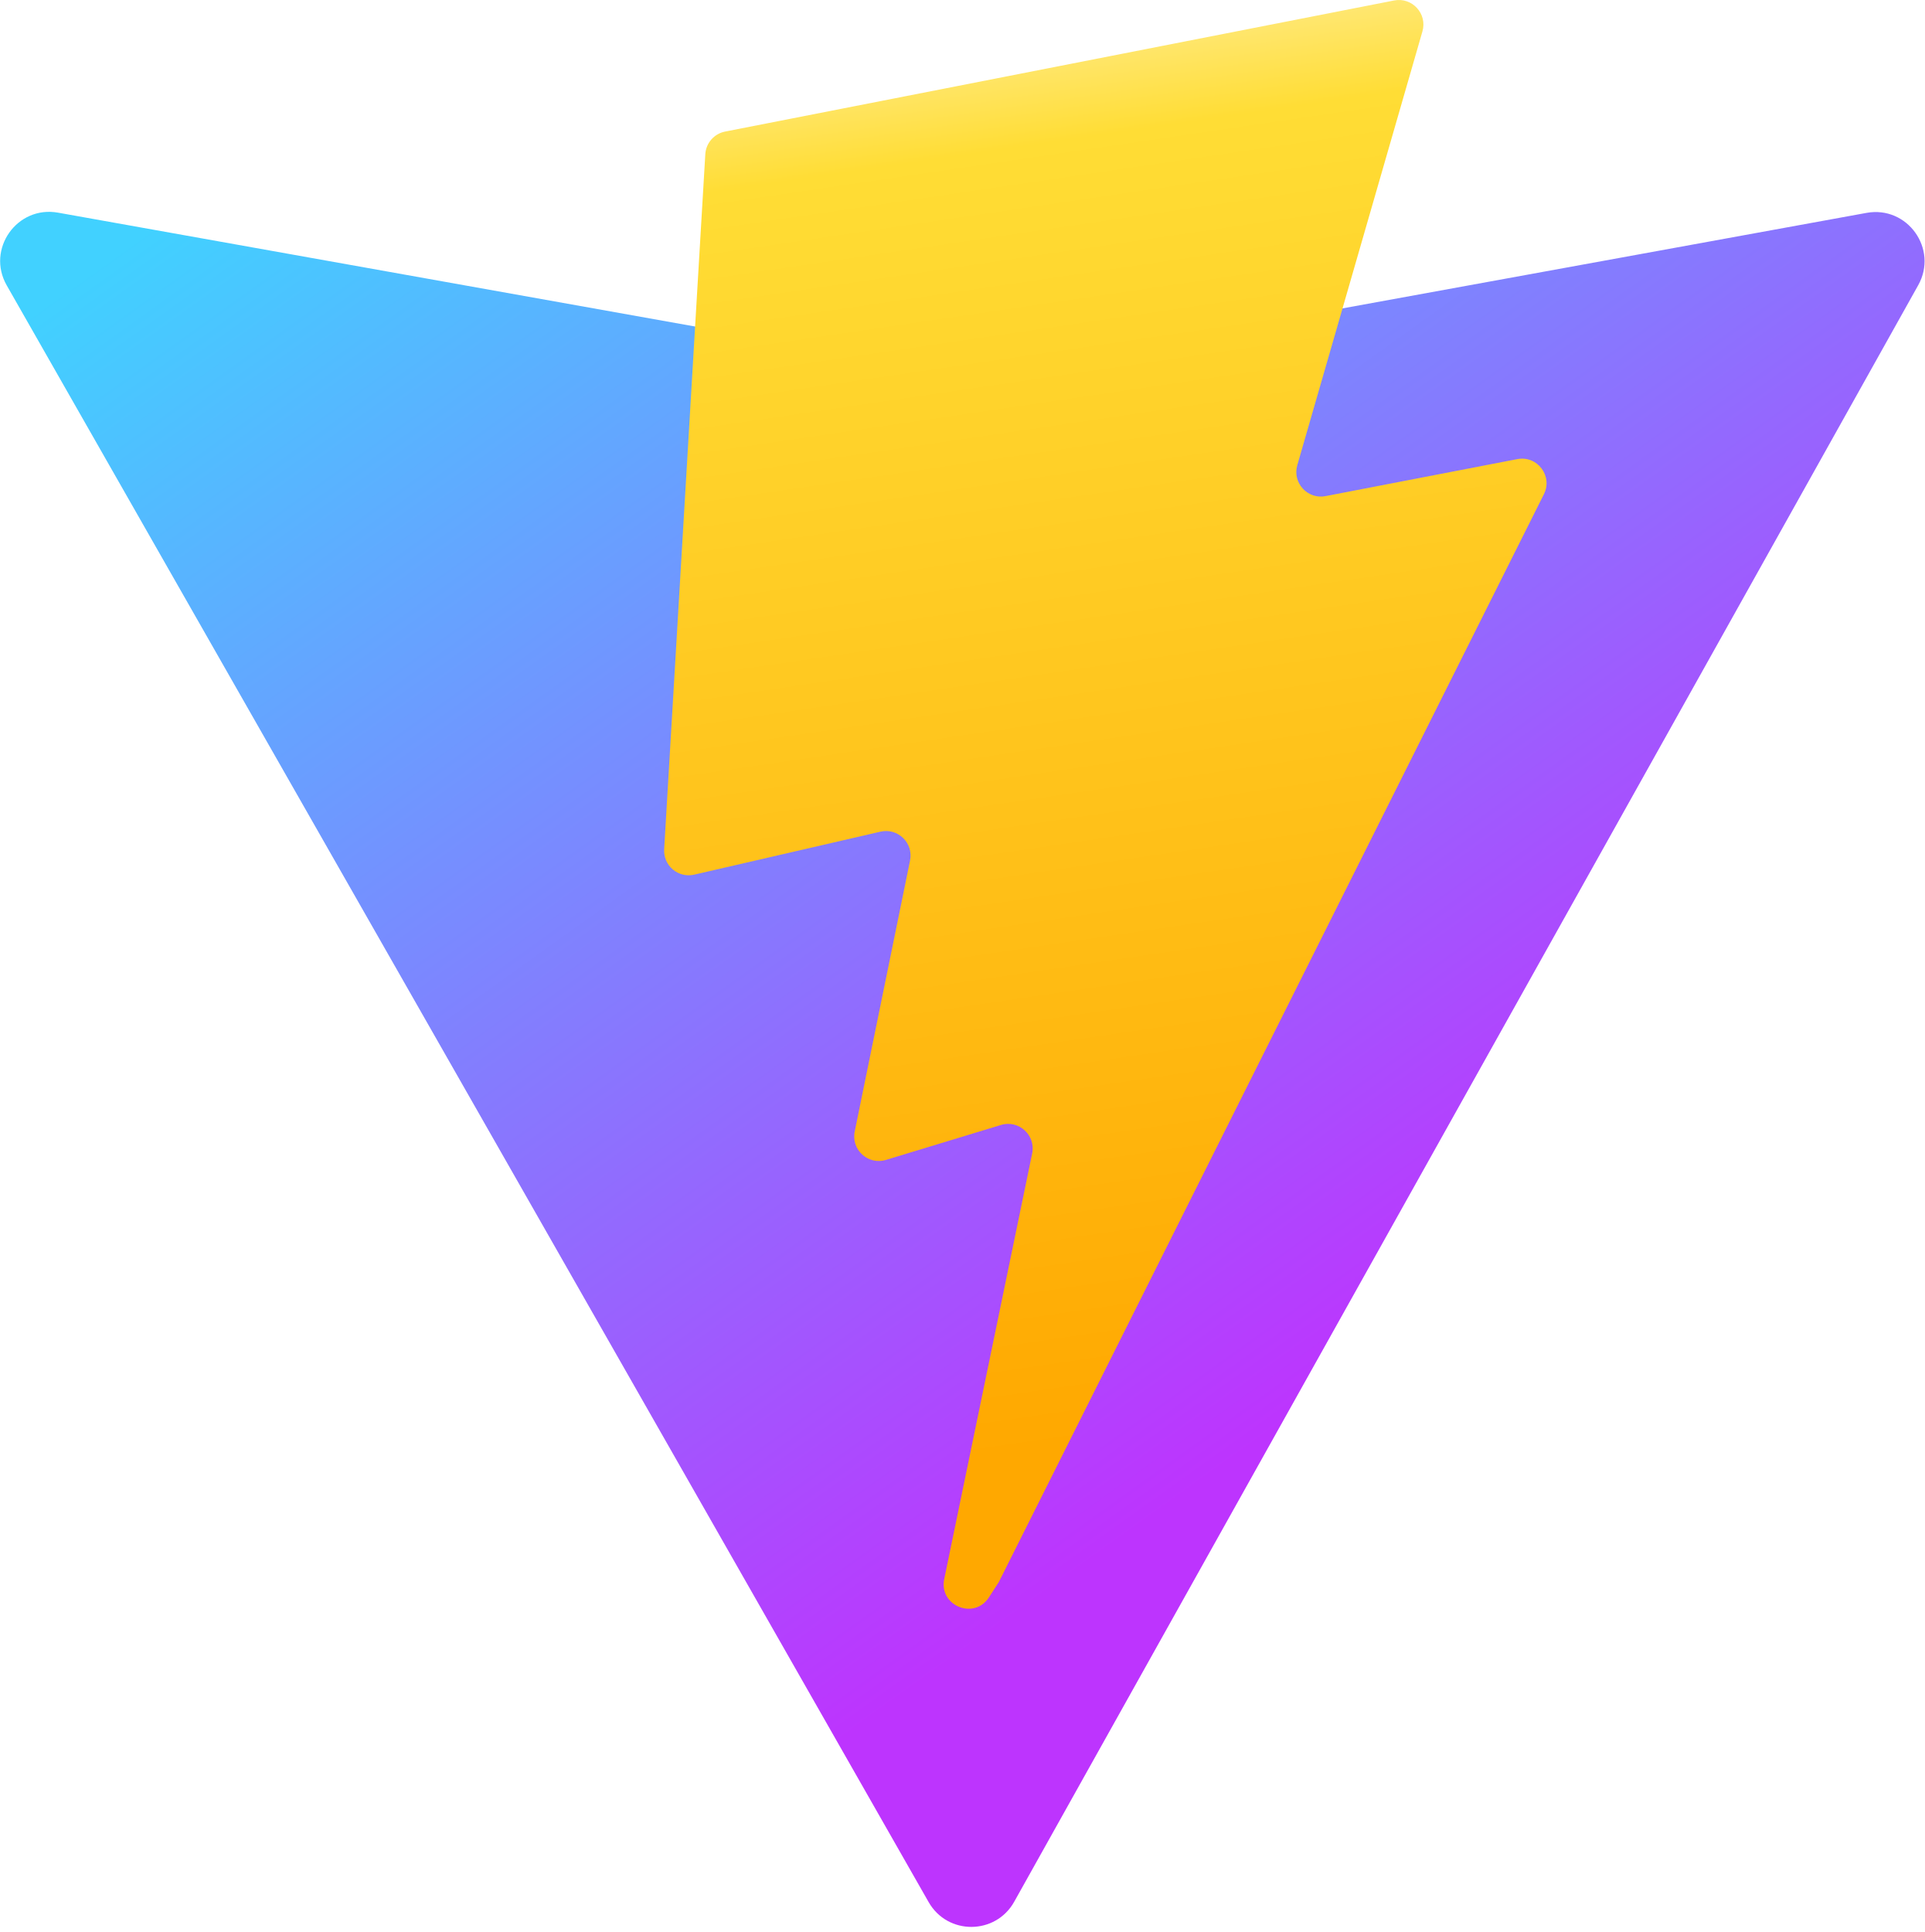
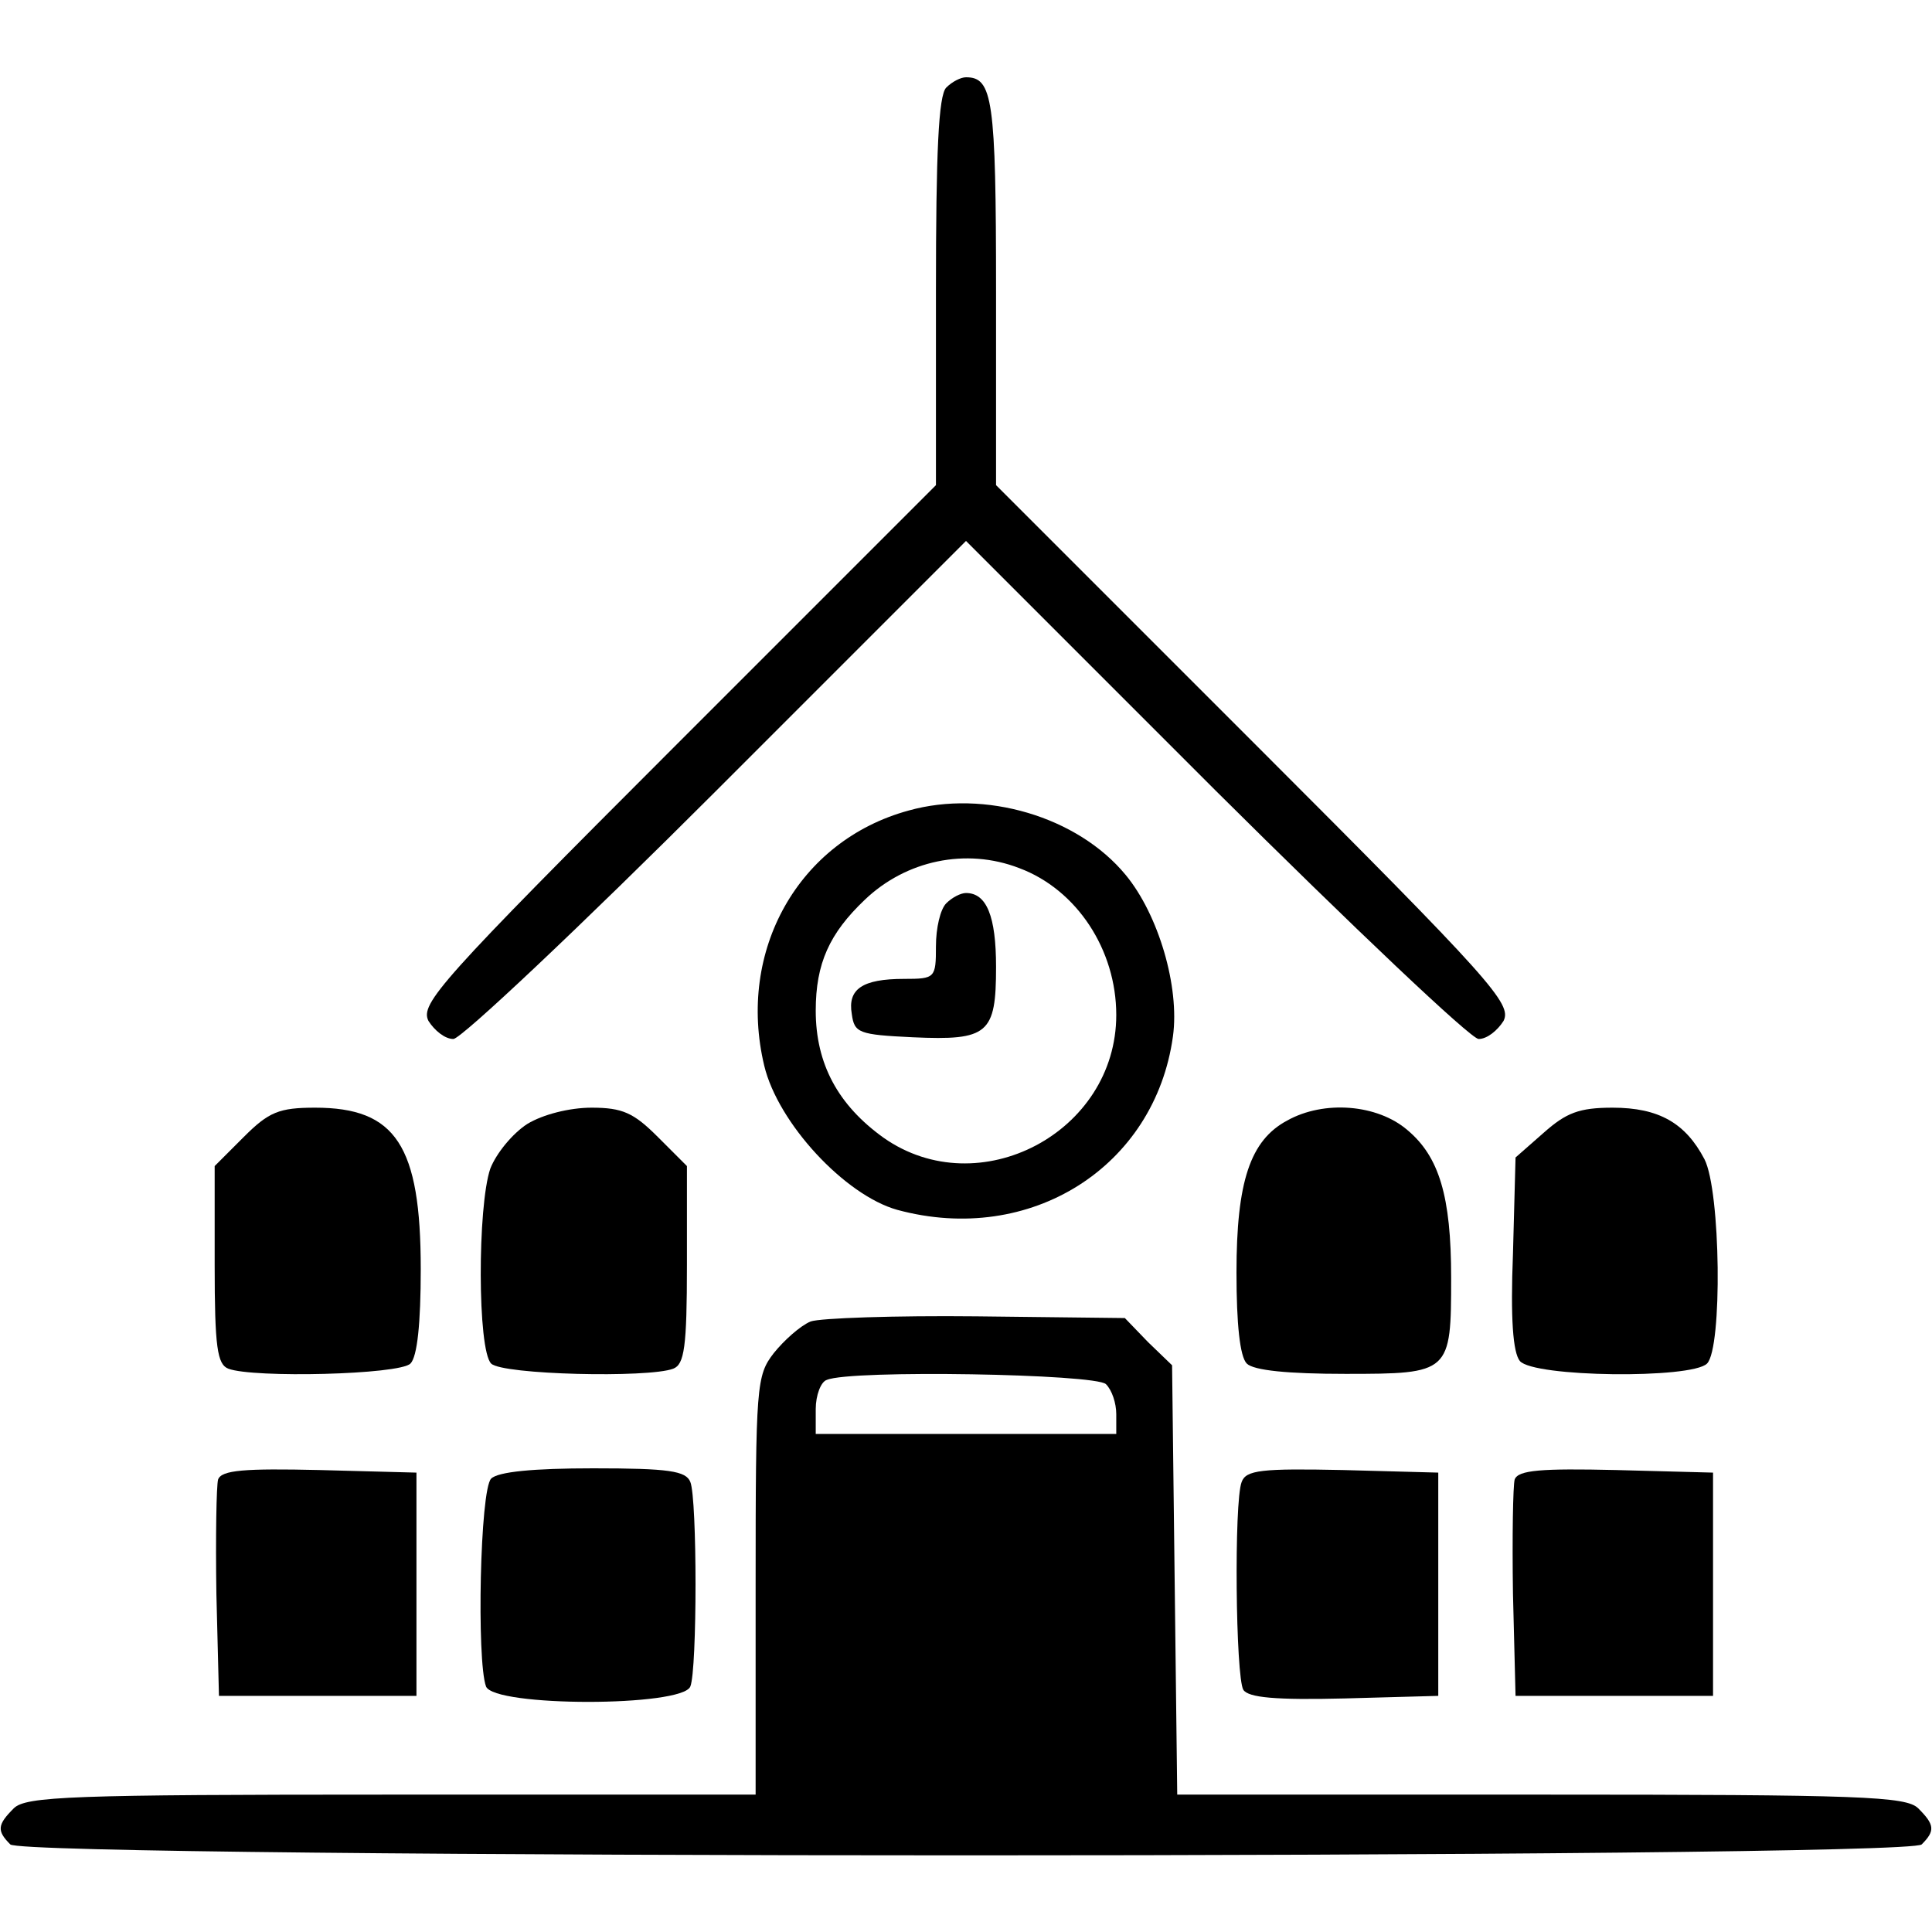
- <svg xmlns="http://www.w3.org/2000/svg" aria-hidden="true" role="img" class="iconify iconify--logos" width="31.88" height="32" preserveAspectRatio="xMidYMid meet" viewBox="0 0 256 257">
-   <defs>
-     <linearGradient id="IconifyId1813088fe1fbc01fb466" x1="-.828%" x2="57.636%" y1="7.652%" y2="78.411%">
-       <stop offset="0%" stop-color="#41D1FF" />
-       <stop offset="100%" stop-color="#BD34FE" />
-     </linearGradient>
-     <linearGradient id="IconifyId1813088fe1fbc01fb467" x1="43.376%" x2="50.316%" y1="2.242%" y2="89.03%">
-       <stop offset="0%" stop-color="#FFEA83" />
-       <stop offset="8.333%" stop-color="#FFDD35" />
-       <stop offset="100%" stop-color="#FFA800" />
-     </linearGradient>
-   </defs>
-   <path fill="url(#IconifyId1813088fe1fbc01fb466)" d="M255.153 37.938L134.897 252.976c-2.483 4.44-8.862 4.466-11.382.048L.875 37.958c-2.746-4.814 1.371-10.646 6.827-9.67l120.385 21.517a6.537 6.537 0 0 0 2.322-.004l117.867-21.483c5.438-.991 9.574 4.796 6.877 9.62Z" />
-   <path fill="url(#IconifyId1813088fe1fbc01fb467)" d="M185.432.063L96.44 17.501a3.268 3.268 0 0 0-2.634 3.014l-5.474 92.456a3.268 3.268 0 0 0 3.997 3.378l24.777-5.718c2.318-.535 4.413 1.507 3.936 3.838l-7.361 36.047c-.495 2.426 1.782 4.5 4.151 3.78l15.304-4.649c2.372-.72 4.652 1.36 4.15 3.788l-11.698 56.621c-.732 3.542 3.979 5.473 5.943 2.437l1.313-2.028l72.516-144.72c1.215-2.423-.88-5.186-3.54-4.672l-25.505 4.922c-2.396.462-4.435-1.77-3.759-4.114l16.646-57.705c.677-2.35-1.37-4.583-3.769-4.113Z" />
+ <svg xmlns="http://www.w3.org/2000/svg" version="1.0" width="225pt" height="225pt" viewBox="0 0 225 225" preserveAspectRatio="xMidYMid meet">
+   <g transform="translate(0,225) scale(0.1,-0.1)" fill="#000000" stroke="none">
+     <path d="M1102 2148 c-9 -9 -12 -75 -12 -237 l0 -226 -301 -301 c-277 -277 -300 -303 -290 -323 7 -11 19 -21 29 -21 9 0 148 131 307 290 l290 290 290 -290 c160 -159 298 -290 307 -290 10 0 22 10 29 21 10 20 -13 46 -290 323 l-301 301 0 226 c0 224 -4 249 -35 249 -6 0 -16 -5 -23 -12z" />
+     <path d="M1058 1306 c-128 -35 -200 -163 -168 -297 16 -67 94 -151 155 -168 155 -42 300 50 321 202 8 58 -17 142 -55 188 -56 68 -164 100 -253 75z m129 -67 c67 -25 113 -95 113 -171 0 -137 -160 -221 -271 -143 -53 38 -79 86 -79 148 0 55 16 90 57 129 48 46 118 61 180 37z" />
+     <path d="M1102 1198 c-7 -7 -12 -29 -12 -50 0 -37 -1 -38 -37 -38 -49 0 -66 -12 -61 -41 3 -22 8 -24 71 -27 88 -4 97 4 97 82 0 59 -11 86 -35 86 -6 0 -16 -5 -23 -12z" />
+     <path d="M284 926 l-34 -34 0 -115 c0 -96 3 -116 16 -121 29 -11 199 -7 212 6 8 8 12 47 12 110 0 144 -29 188 -123 188 -42 0 -54 -5 -83 -34z" />
+     <path d="M614 941 c-17 -11 -36 -34 -43 -52 -15 -44 -15 -211 1 -227 13 -13 183 -17 212 -6 13 5 16 25 16 121 l0 115 -34 34 c-28 28 -41 34 -77 34 -26 0 -57 -8 -75 -19z" />
+     <path d="M1499 945 c-43 -23 -59 -71 -59 -177 0 -60 4 -98 12 -106 8 -8 48 -12 115 -12 122 0 123 1 123 112 0 95 -14 141 -51 172 -35 30 -97 35 -140 11z" />
+     <path d="M1798 931 l-33 -29 -3 -112 c-3 -76 0 -115 8 -125 16 -19 200 -21 218 -3 18 18 16 201 -3 238 -22 42 -53 60 -107 60 -39 0 -54 -6 -80 -29z" />
+     <path d="M944 711 c-12 -5 -31 -22 -43 -37 -20 -26 -21 -37 -21 -270 l0 -244 -424 0 c-373 0 -426 -2 -440 -16 -19 -19 -20 -26 -4 -42 17 -17 2209 -17 2226 0 16 16 15 23 -4 42 -14 14 -67 16 -439 16 l-424 0 -3 250 -3 250 -28 27 -27 28 -173 2 c-94 1 -182 -2 -193 -6z m344 -73 c7 -7 12 -22 12 -35 l0 -23 -175 0 -175 0 0 29 c0 16 6 32 13 34 28 12 313 7 325 -5z" />
+     <path d="M254 527 c-2 -7 -3 -67 -2 -133 l3 -119 115 0 115 0 0 130 0 130 -113 3 c-87 2 -114 0 -118 -11z" />
+     <path d="M572 528 c-13 -13 -17 -212 -6 -242 9 -24 229 -24 238 0 8 20 8 218 0 238 -5 13 -25 16 -113 16 -70 0 -111 -4 -119 -12z" />
+     <path d="M1446 524 c-9 -23 -7 -227 2 -242 6 -9 37 -12 118 -10 l109 3 0 130 0 130 -111 3 c-95 2 -113 0 -118 -14z" />
+     <path d="M1764 527 c-2 -7 -3 -67 -2 -133 l3 -119 115 0 115 0 0 130 0 130 -113 3 c-87 2 -114 0 -118 -11z" />
+   </g>
</svg>
